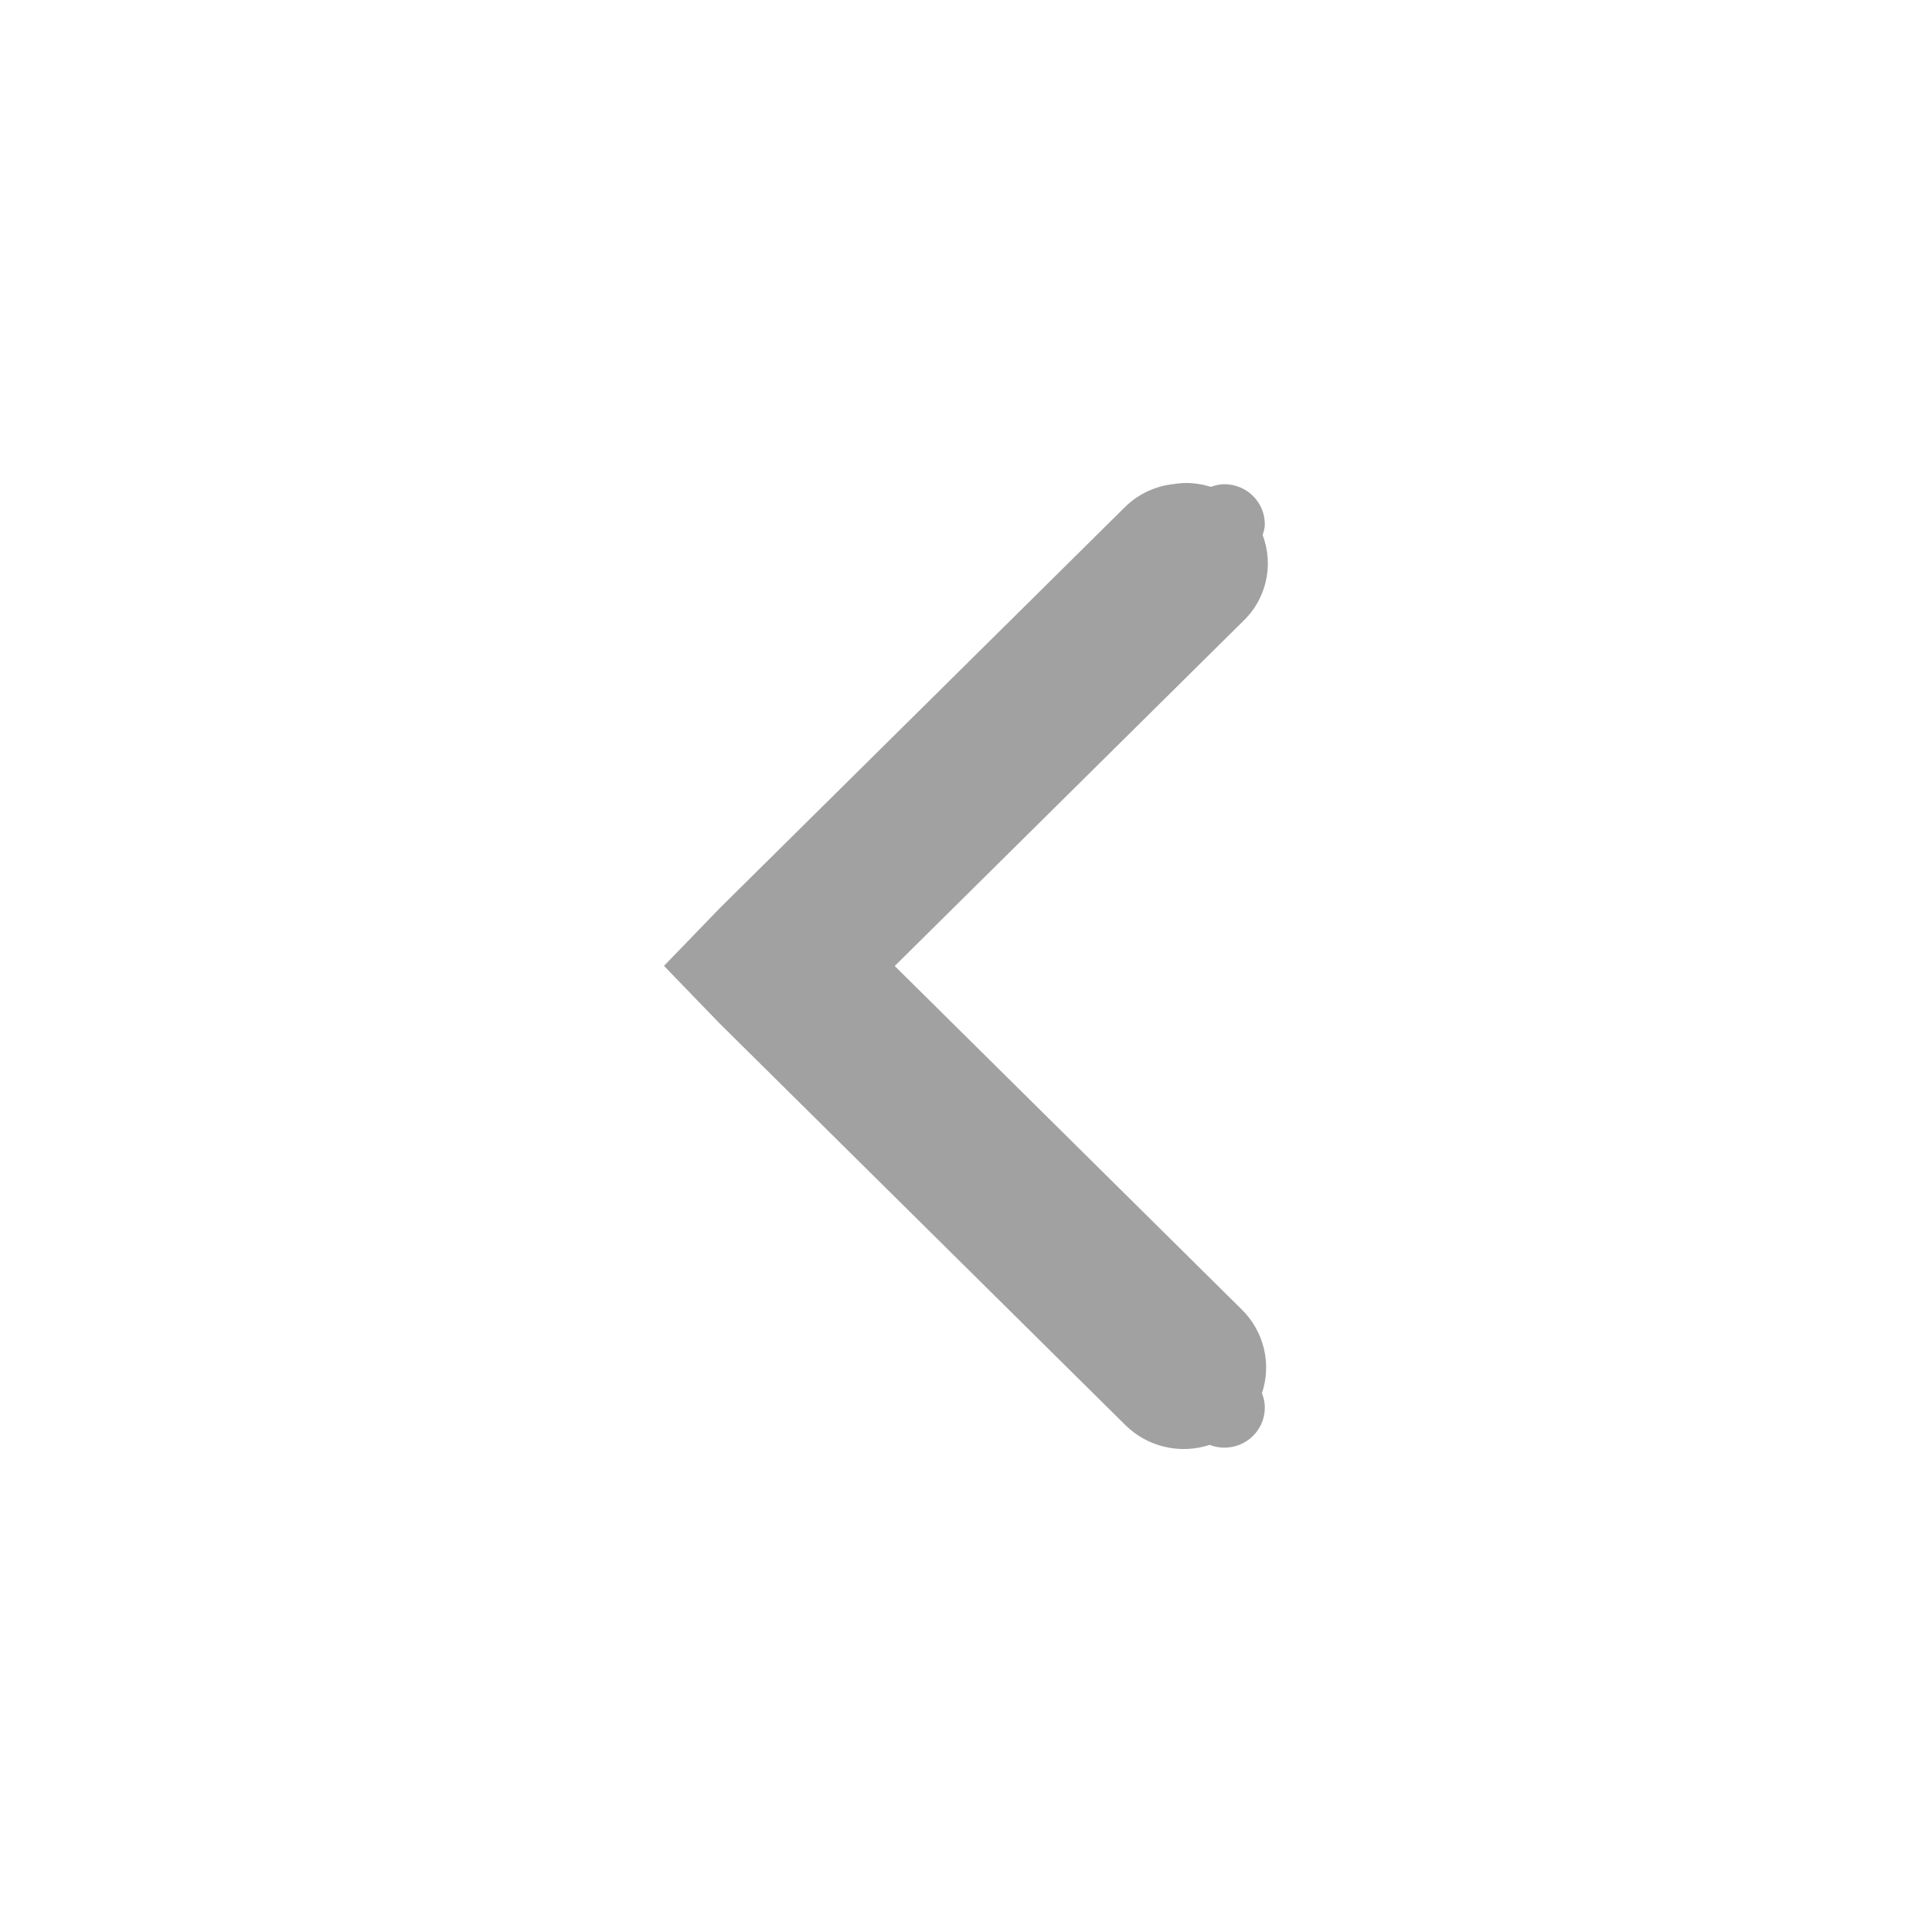
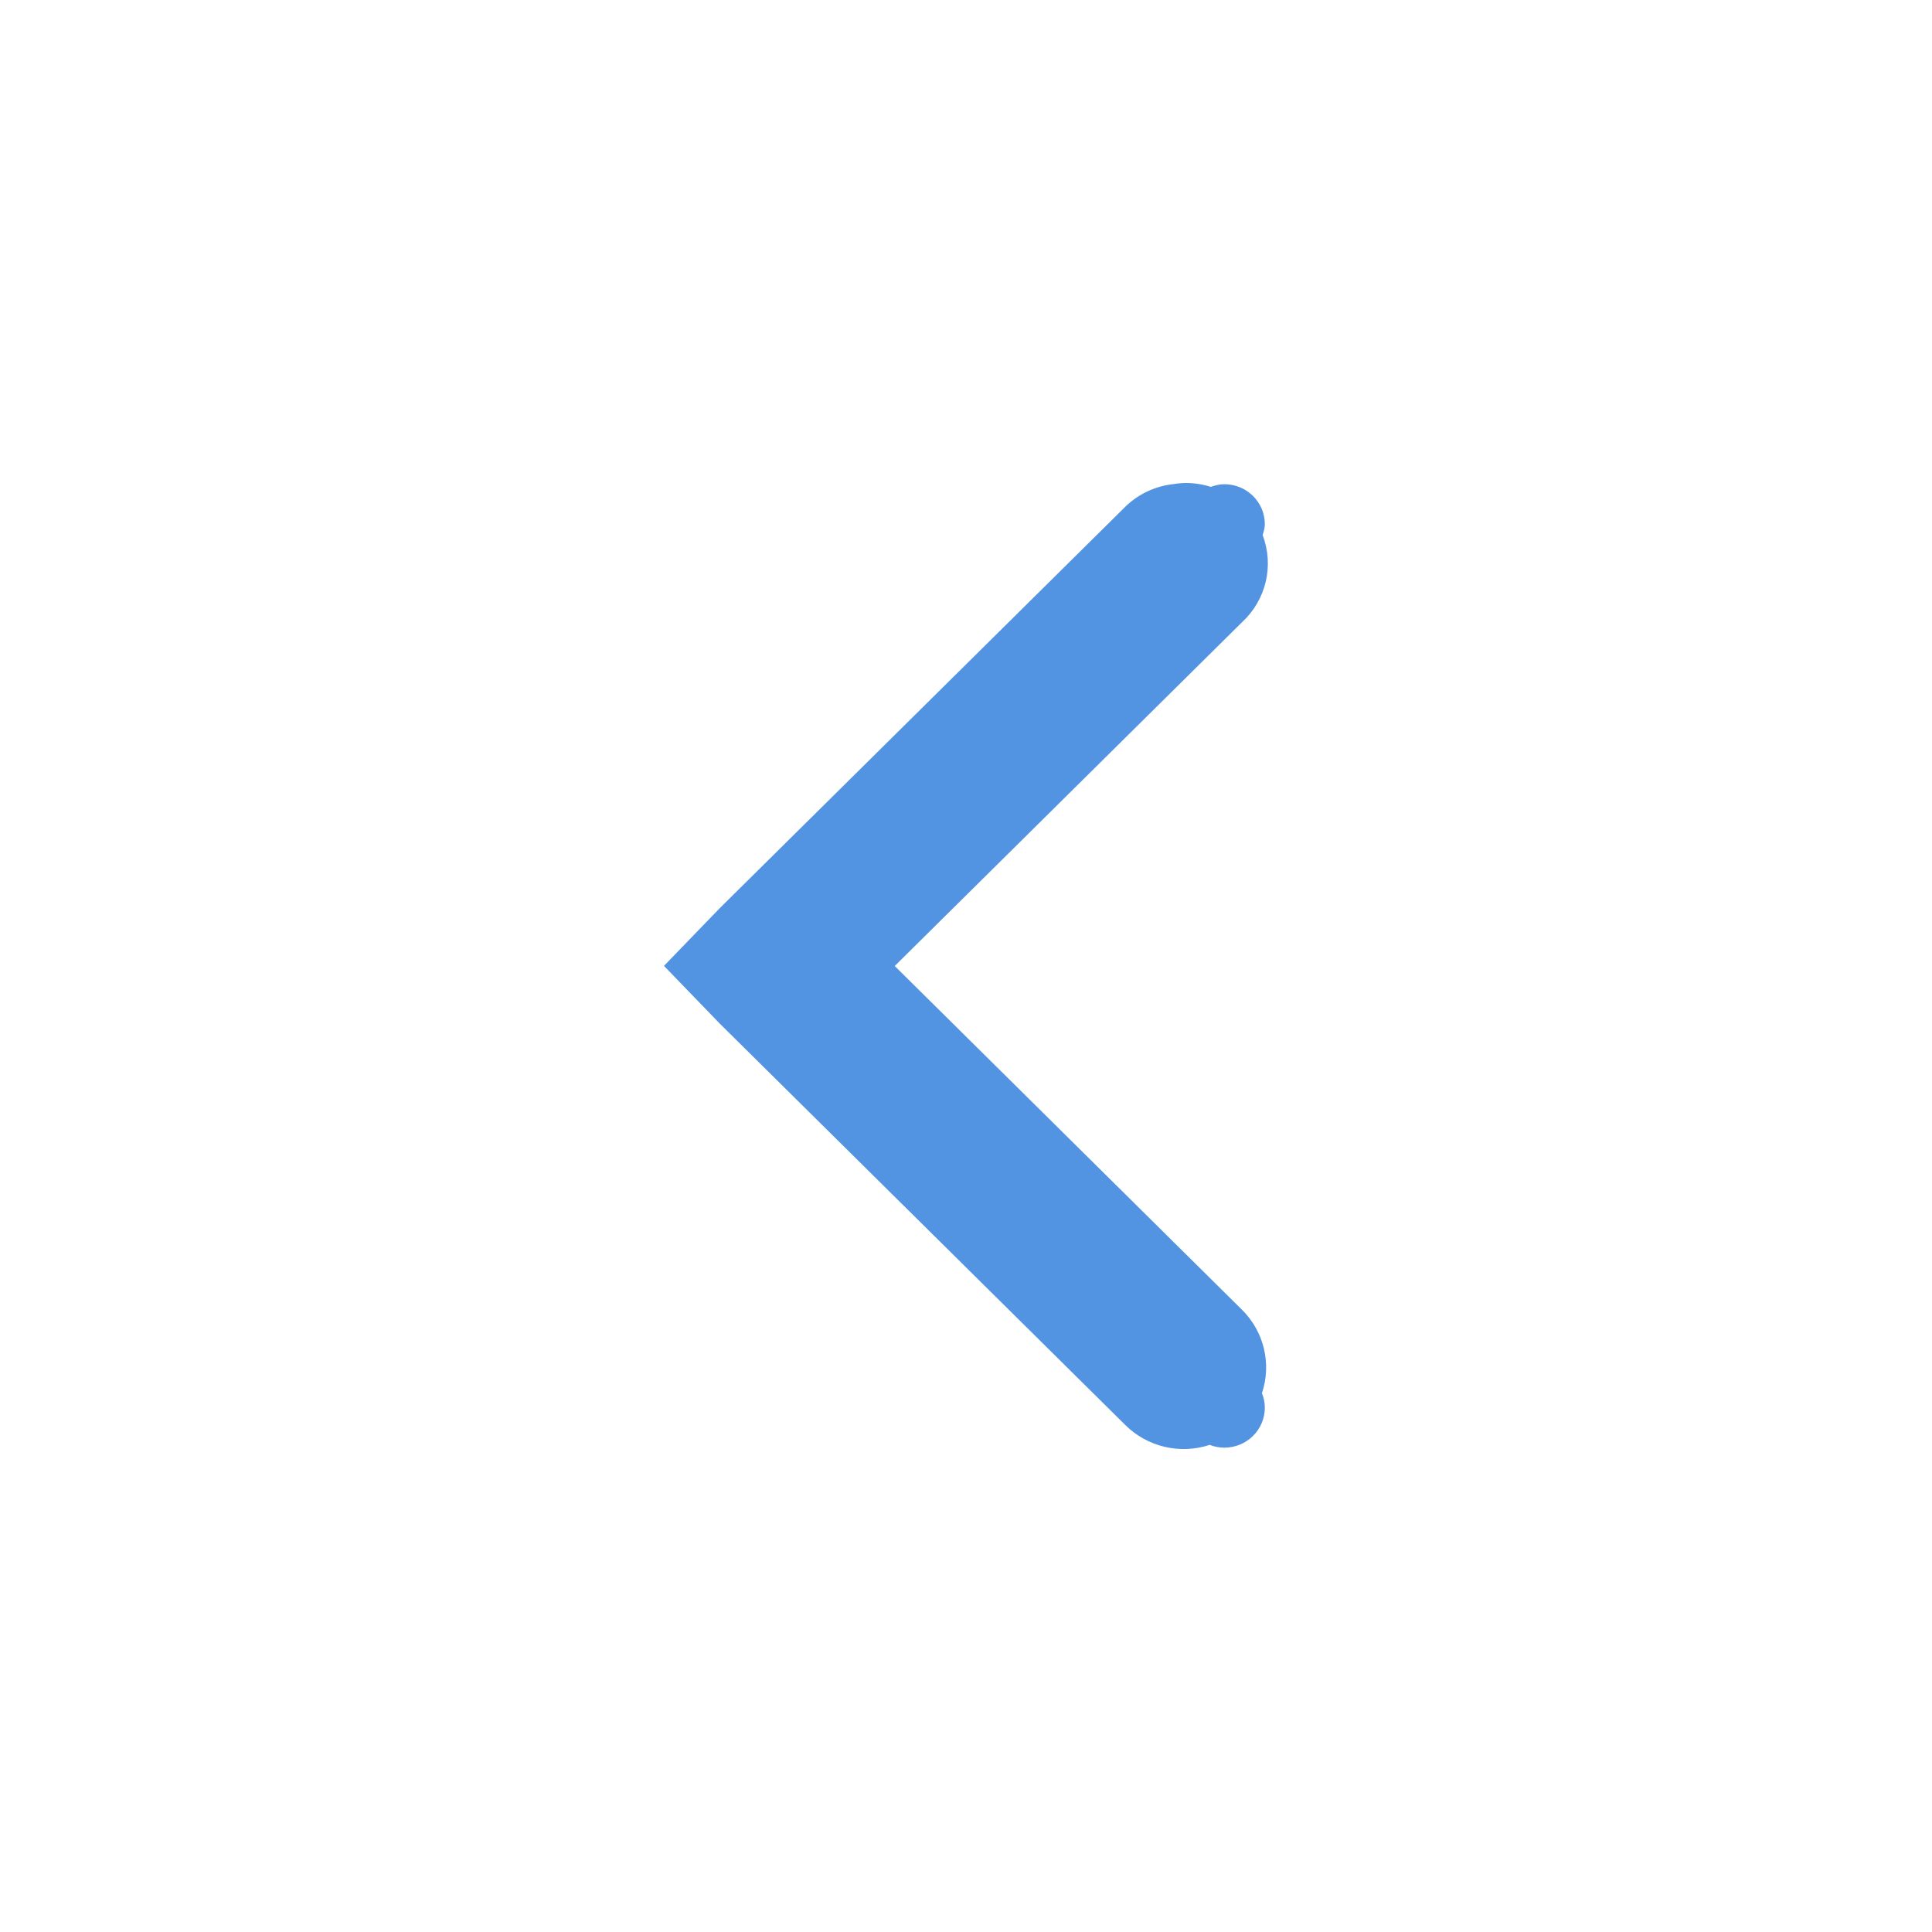
<svg xmlns="http://www.w3.org/2000/svg" xmlns:ns1="http://www.openswatchbook.org/uri/2009/osb" xmlns:xlink="http://www.w3.org/1999/xlink" height="16" id="svg7384" version="1.1" width="16">
  <defs id="defs7386">
    <linearGradient id="selected_bg_color" ns1:paint="solid">
-       <stop style="stop-color:#a1a1a1;stop-opacity:1;" offset="0" id="stop4147" />
+       <stop style="stop-color:#5294e2;stop-opacity:1;" offset="0" id="stop4147" />
    </linearGradient>
    <linearGradient xlink:href="#selected_bg_color" id="linearGradient4149" x1="108" y1="751" x2="108" y2="759" gradientUnits="userSpaceOnUse" />
  </defs>
  <g id="layer9" style="display:inline" transform="translate(-100.0002,-747)" />
  <g id="layer10" transform="translate(-100.0002,-747)" />
  <g id="layer11" transform="translate(-100.0002,-747)" />
  <g id="layer13" transform="translate(-100.0002,-747)" />
  <g id="layer14" transform="translate(-100.0002,-747)" />
  <g id="layer15" style="display:inline" transform="translate(-100.0002,-747)" />
  <g id="g71291" style="display:inline" transform="translate(-100.0002,-747)" />
  <g id="g4953" style="display:inline" transform="translate(-100.0002,-747)" />
  <g id="layer12" style="display:inline" transform="translate(-100.0002,-747)">
    <path style="color:#000000;font-style:normal;font-variant:normal;font-weight:normal;font-stretch:normal;font-size:medium;line-height:normal;font-family:Sans;-inkscape-font-specification:Sans;text-indent:0;text-align:start;text-decoration:none;text-decoration-line:none;letter-spacing:normal;word-spacing:normal;text-transform:none;direction:ltr;block-progression:tb;writing-mode:lr-tb;baseline-shift:baseline;text-anchor:start;display:inline;overflow:visible;visibility:visible;fill:url(#linearGradient4149);fill-opacity:1;stroke:none;stroke-width:2;marker:none;enable-background:accumulate" d="m 109.823,751 a 0.672,0.665 0 0 0 -0.104,0.009 0.672,0.665 0 0 0 -0.399,0.187 l -3.359,3.325 -0.462,0.478 0.462,0.478 3.359,3.325 a 0.683,0.676 0 0 0 0.698,0.164 c 0.037,0.014 0.078,0.023 0.121,0.023 0.186,0 0.336,-0.148 0.336,-0.332 0,-0.042 -0.009,-0.082 -0.024,-0.119 a 0.683,0.676 0 0 0 -0.165,-0.691 l -2.876,-2.847 2.876,-2.847 a 0.672,0.665 0 0 0 0.171,-0.721 c 0.008,-0.029 0.018,-0.058 0.018,-0.09 0,-0.184 -0.15,-0.332 -0.336,-0.332 -0.04,0 -0.076,0.01 -0.112,0.022 A 0.672,0.665 0 0 0 109.823,751 Z" id="path6040" />
  </g>
</svg>
